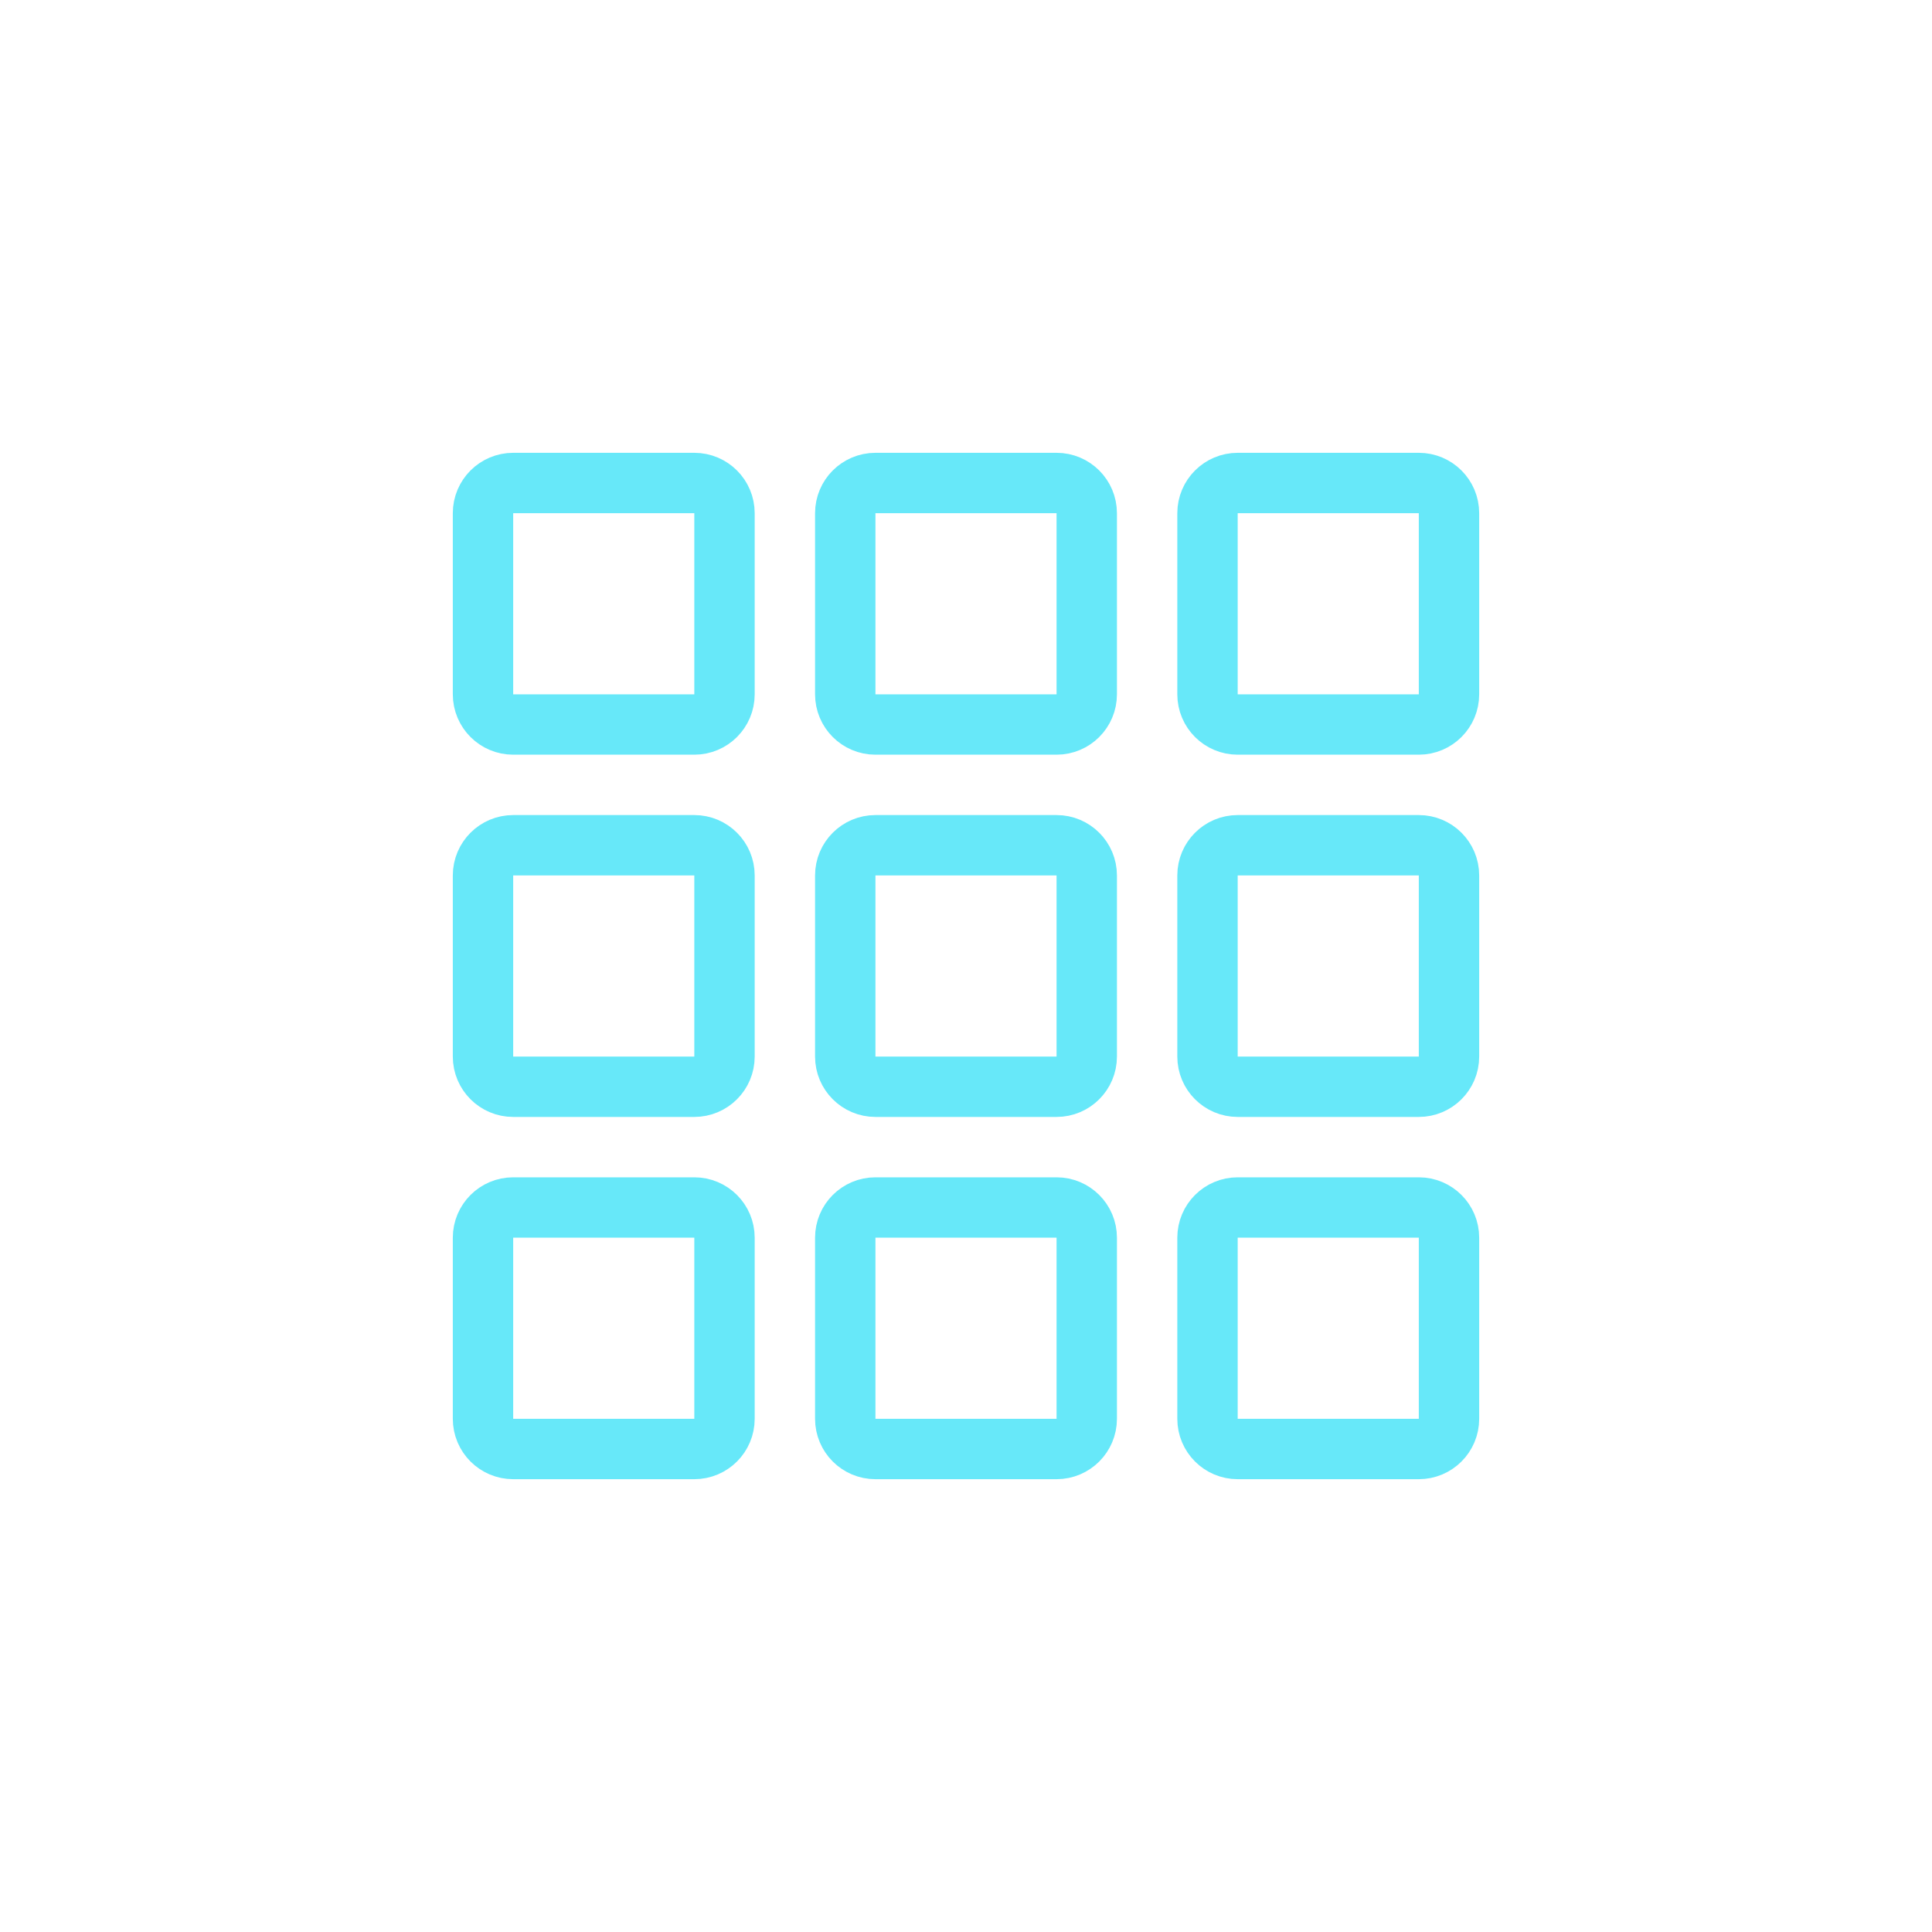
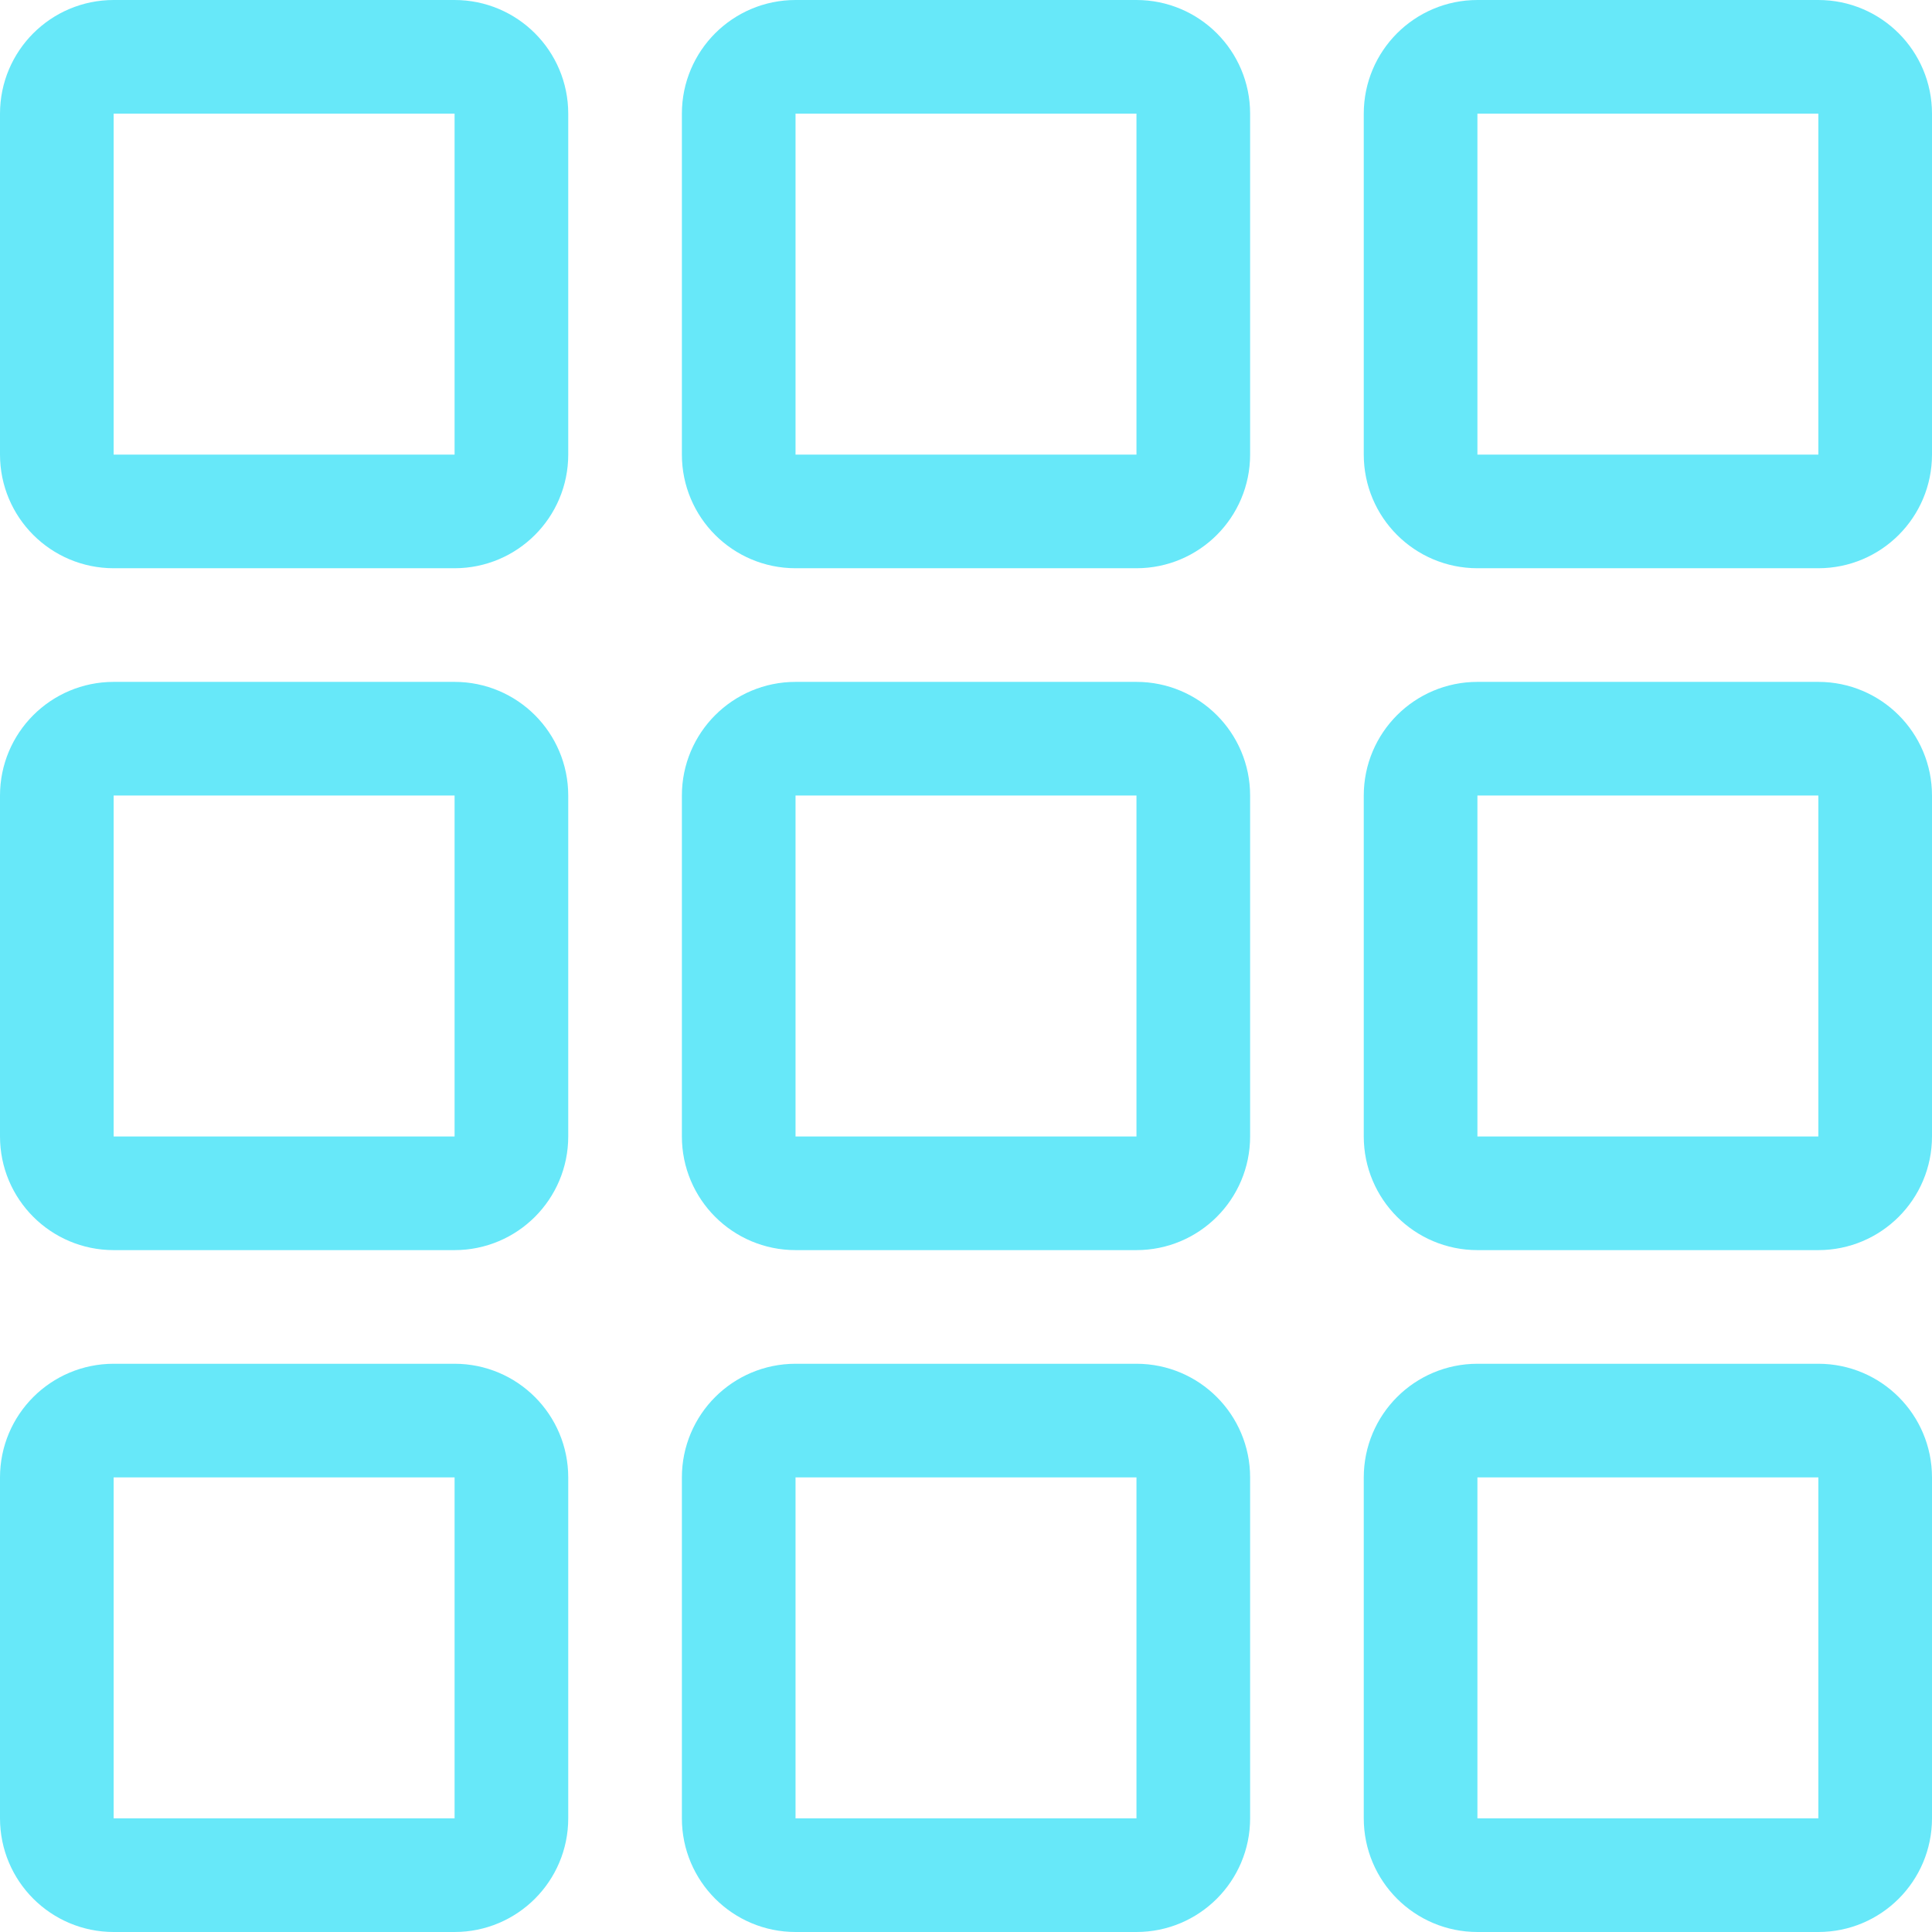
- <svg xmlns="http://www.w3.org/2000/svg" viewBox="0 0 64 64" width="64" height="64">
+ <svg xmlns="http://www.w3.org/2000/svg" viewBox="15 15 34 34">
  <rect x="16" y="16" width="8" height="8" rx="1" fill="none" stroke="#67e8f9" stroke-width="2" />
  <rect x="28" y="16" width="8" height="8" rx="1" fill="none" stroke="#67e8f9" stroke-width="2" />
  <rect x="40" y="16" width="8" height="8" rx="1" fill="none" stroke="#67e8f9" stroke-width="2" />
  <rect x="16" y="28" width="8" height="8" rx="1" fill="none" stroke="#67e8f9" stroke-width="2" />
  <rect x="28" y="28" width="8" height="8" rx="1" fill="none" stroke="#67e8f9" stroke-width="2" />
  <rect x="40" y="28" width="8" height="8" rx="1" fill="none" stroke="#67e8f9" stroke-width="2" />
  <rect x="16" y="40" width="8" height="8" rx="1" fill="none" stroke="#67e8f9" stroke-width="2" />
  <rect x="28" y="40" width="8" height="8" rx="1" fill="none" stroke="#67e8f9" stroke-width="2" />
  <rect x="40" y="40" width="8" height="8" rx="1" fill="none" stroke="#67e8f9" stroke-width="2" />
</svg>
